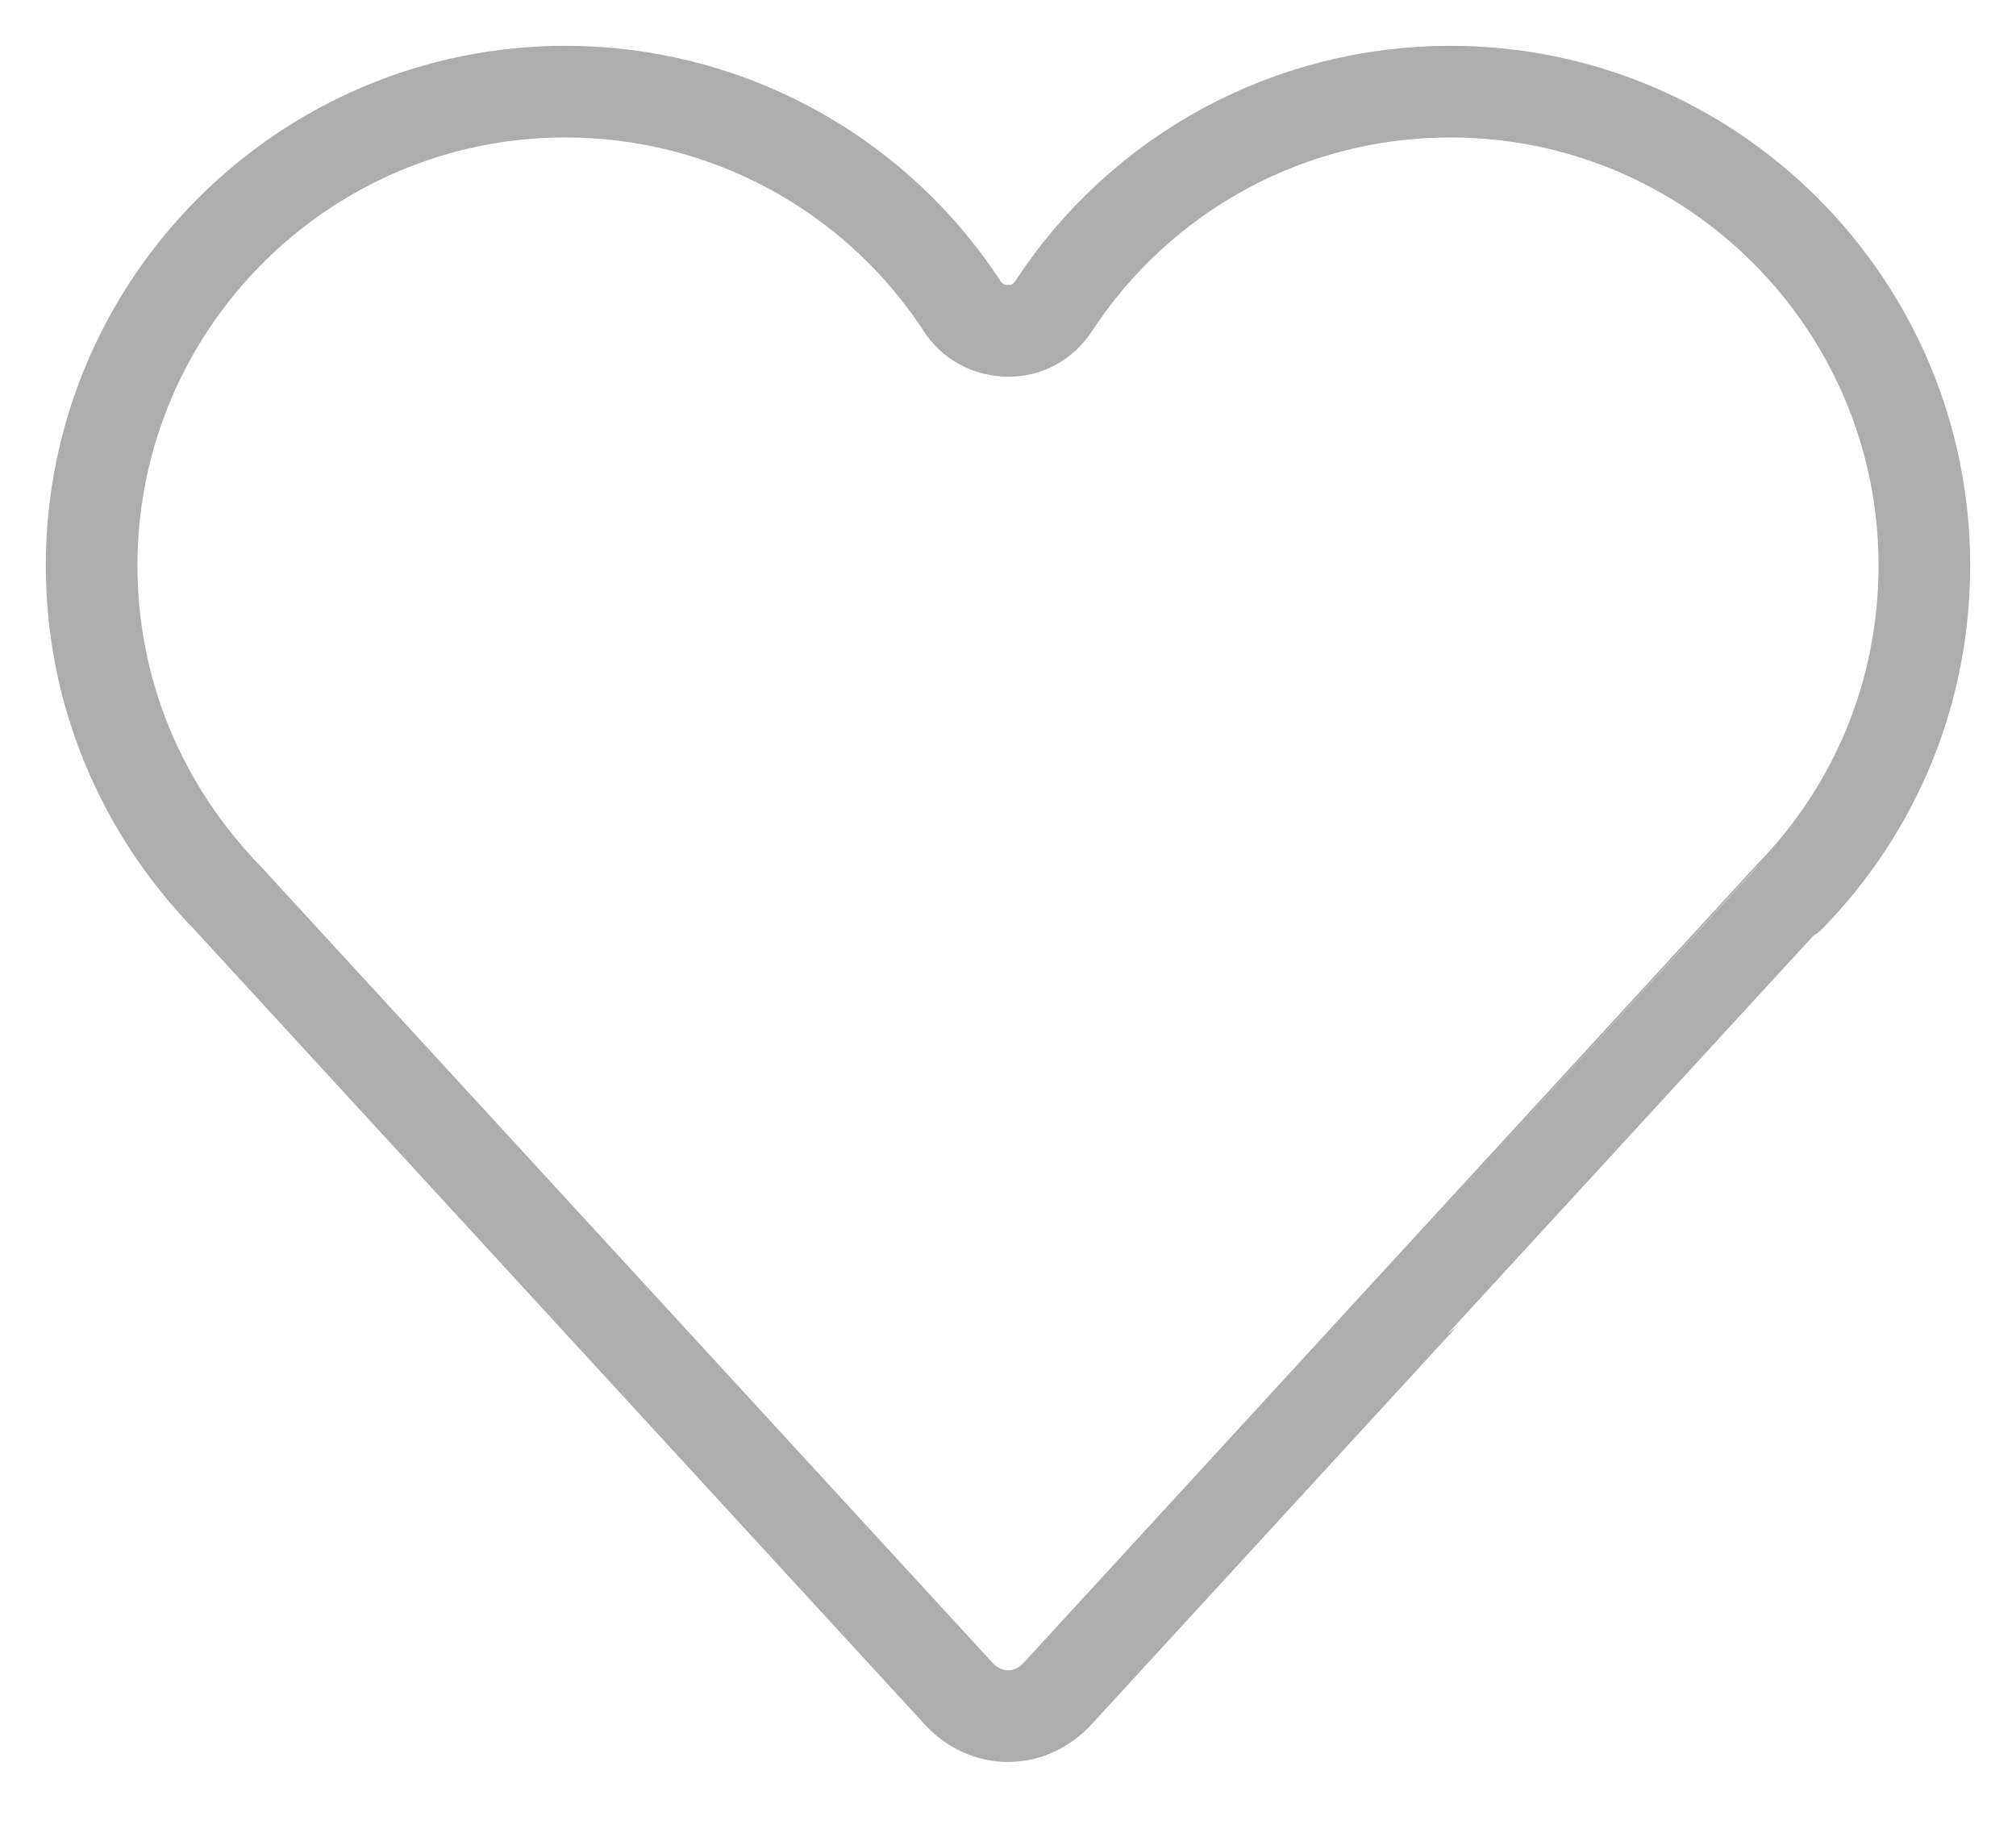
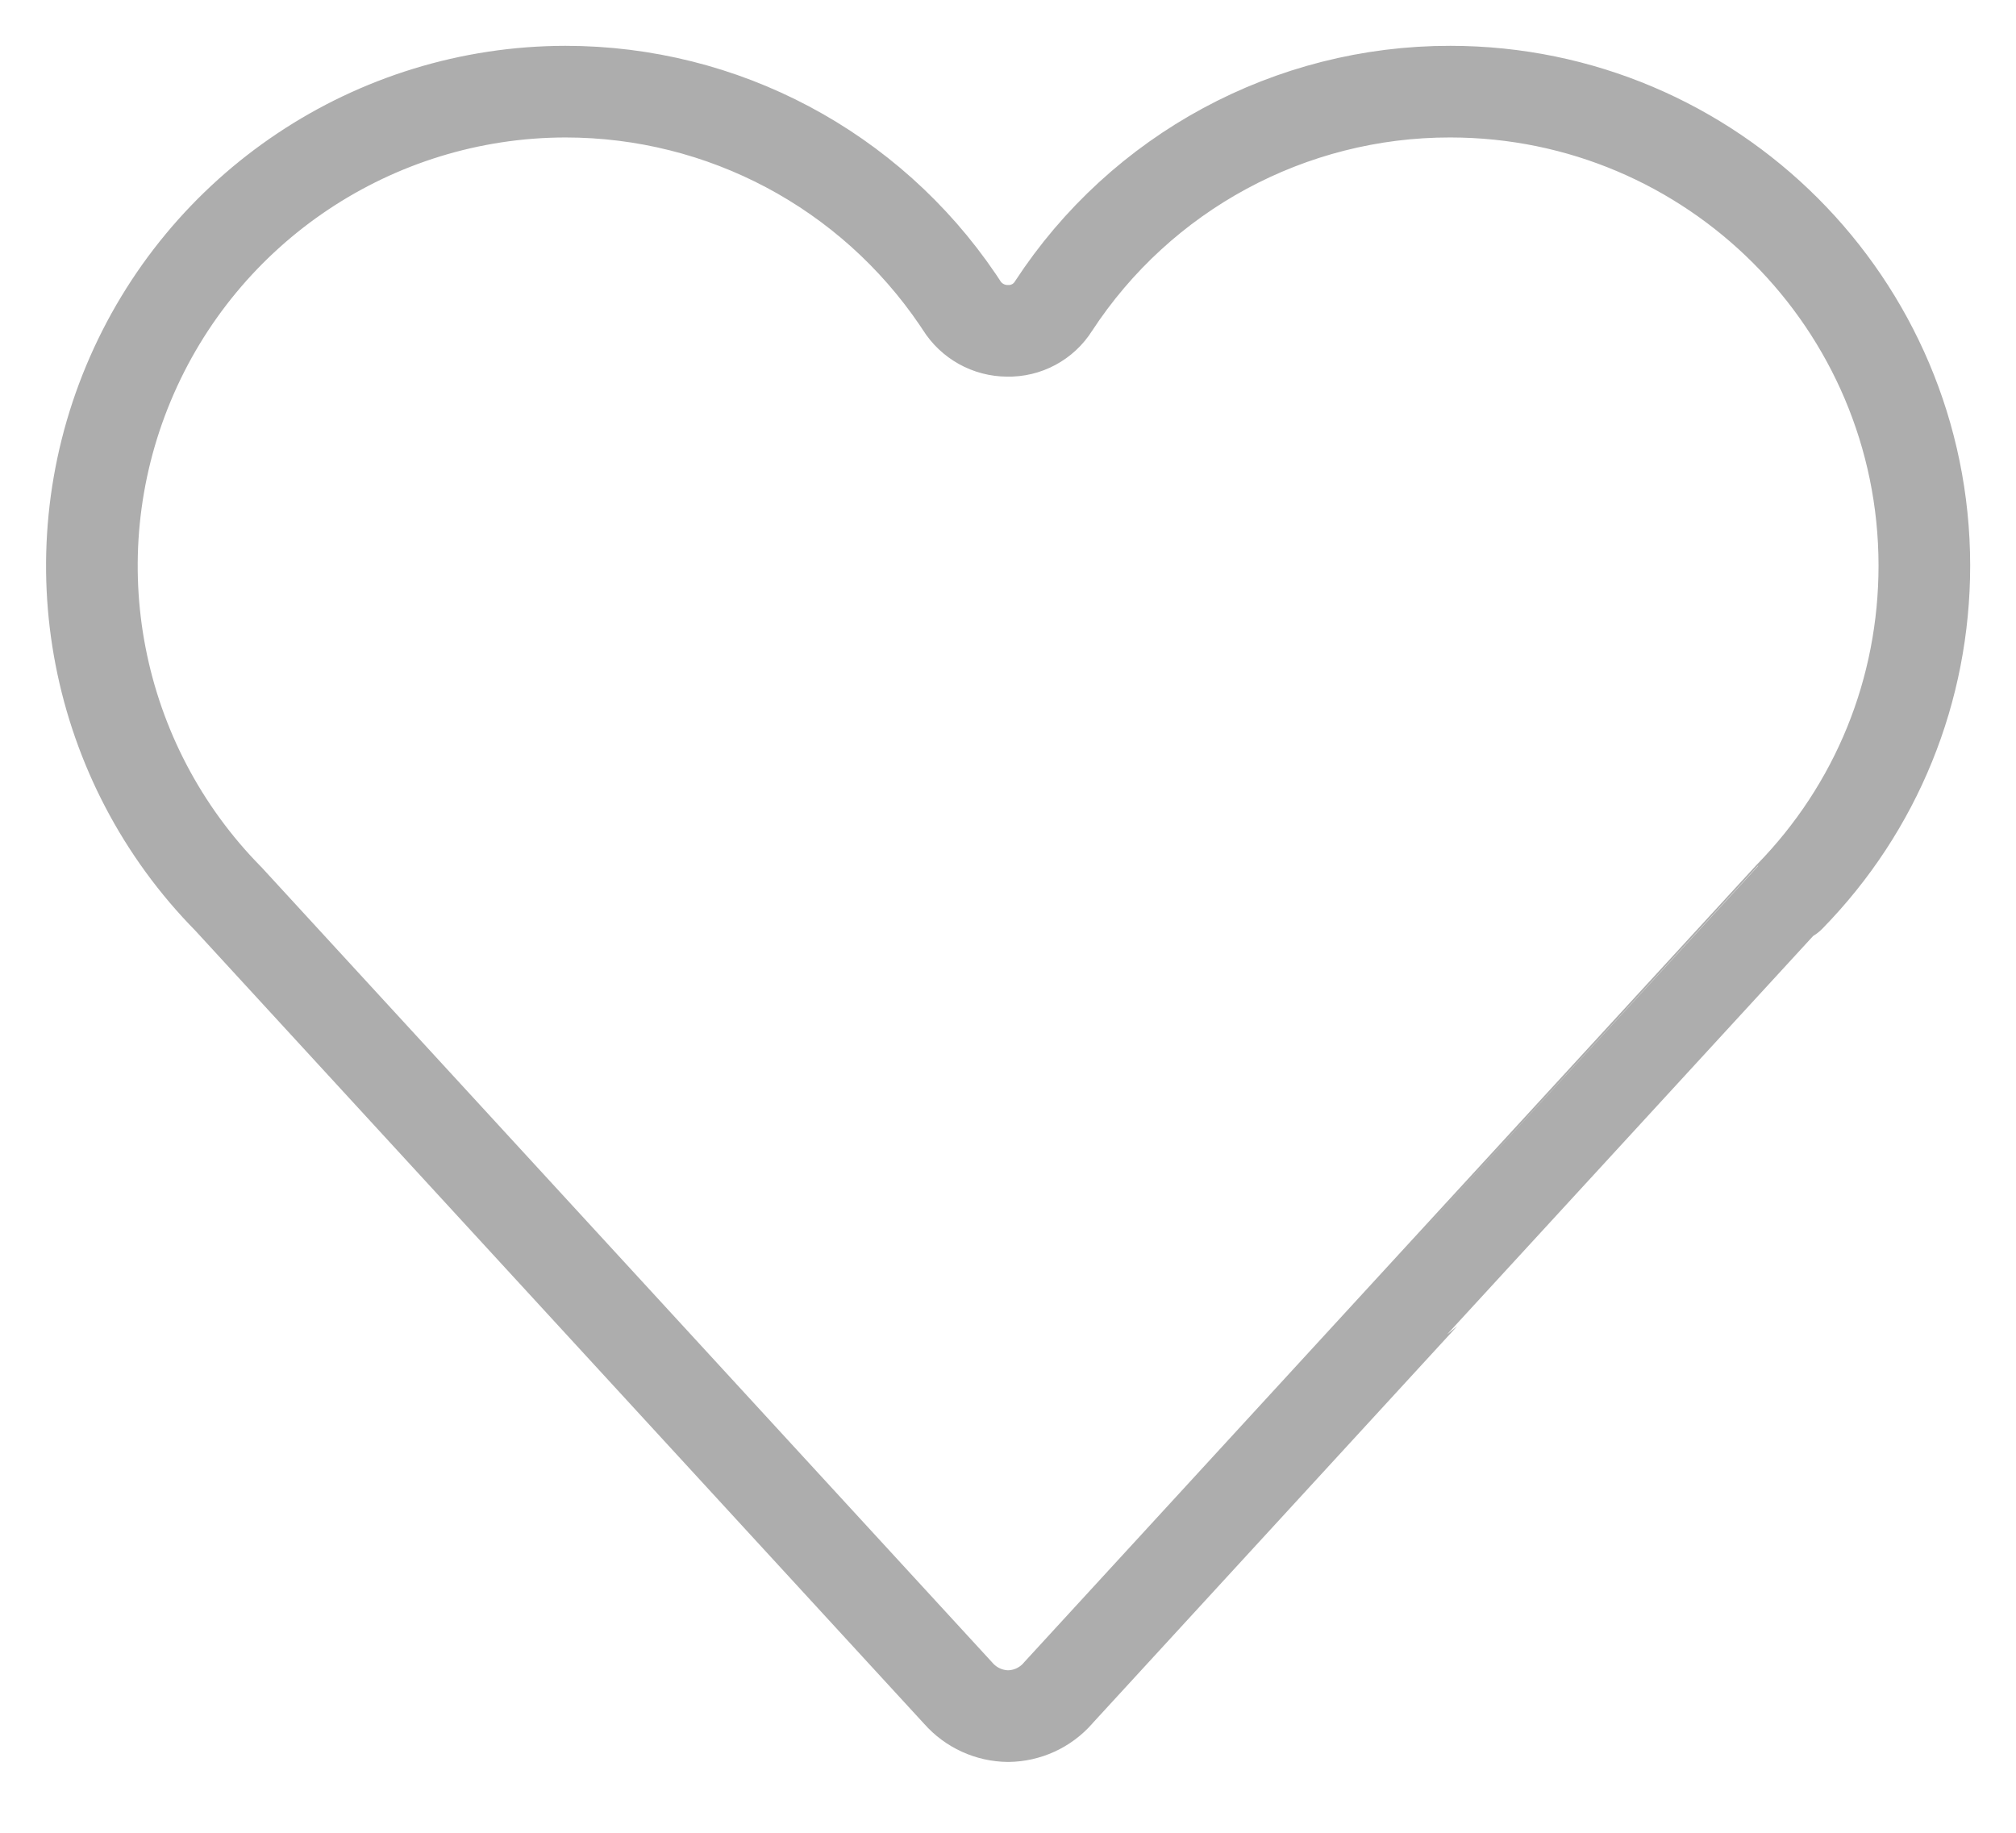
- <svg xmlns="http://www.w3.org/2000/svg" width="22px" height="20px" viewBox="0 0 22 20" version="1.1">
-   <defs />
-   <g id="Symbols" stroke="none" stroke-width="1" fill="none" fill-rule="evenodd" stroke-linecap="round" stroke-linejoin="round">
-     <g id="Post-1" transform="translate(-284, -350)" stroke="#ADADAD">
-       <g id="Post">
-         <g id="link" transform="translate(16, 348)">
-           <path d="M279.543,20.479 C279.396,20.639 279.204,20.727 279.001,20.727 C278.798,20.727 278.606,20.639 278.459,20.479 L270.494,11.811 C269.523,10.814 269,9.53 269,8.171 C269,5.319 271.319,3 274.171,3 C275.89,3 277.491,3.849 278.455,5.273 L278.494,5.332 C278.601,5.505 278.79,5.609 278.994,5.61 C279.202,5.617 279.386,5.511 279.498,5.34 C280.459,3.875 282.078,3 283.828,3 C286.681,3 289,5.319 289,8.171 C289,9.53 288.479,10.814 287.529,11.785 C287.524,11.788 279.543,20.479 279.543,20.479 Z" id="icon-favorite" />
-         </g>
-       </g>
-     </g>
-   </g>
+ <svg xmlns="http://www.w3.org/2000/svg" width="22" height="20" viewBox="0 0 22 20">
+   <path d="M11.543 18.48a.734.734 0 0 1-.542.247.734.734 0 0 1-.542-.248L2.494 9.811A5.176 5.176 0 0 1 6.17 1c1.719 0 3.32.85 4.284 2.273l.039.059a.592.592 0 0 0 .5.278.577.577 0 0 0 .504-.27A5.164 5.164 0 0 1 15.828 1 5.176 5.176 0 0 1 21 6.17c0 1.36-.521 2.644-1.471 3.615-.005.003-7.986 8.694-7.986 8.694z" stroke="#ADADAD" fill="none" stroke-linecap="round" stroke-linejoin="round" />
</svg>
